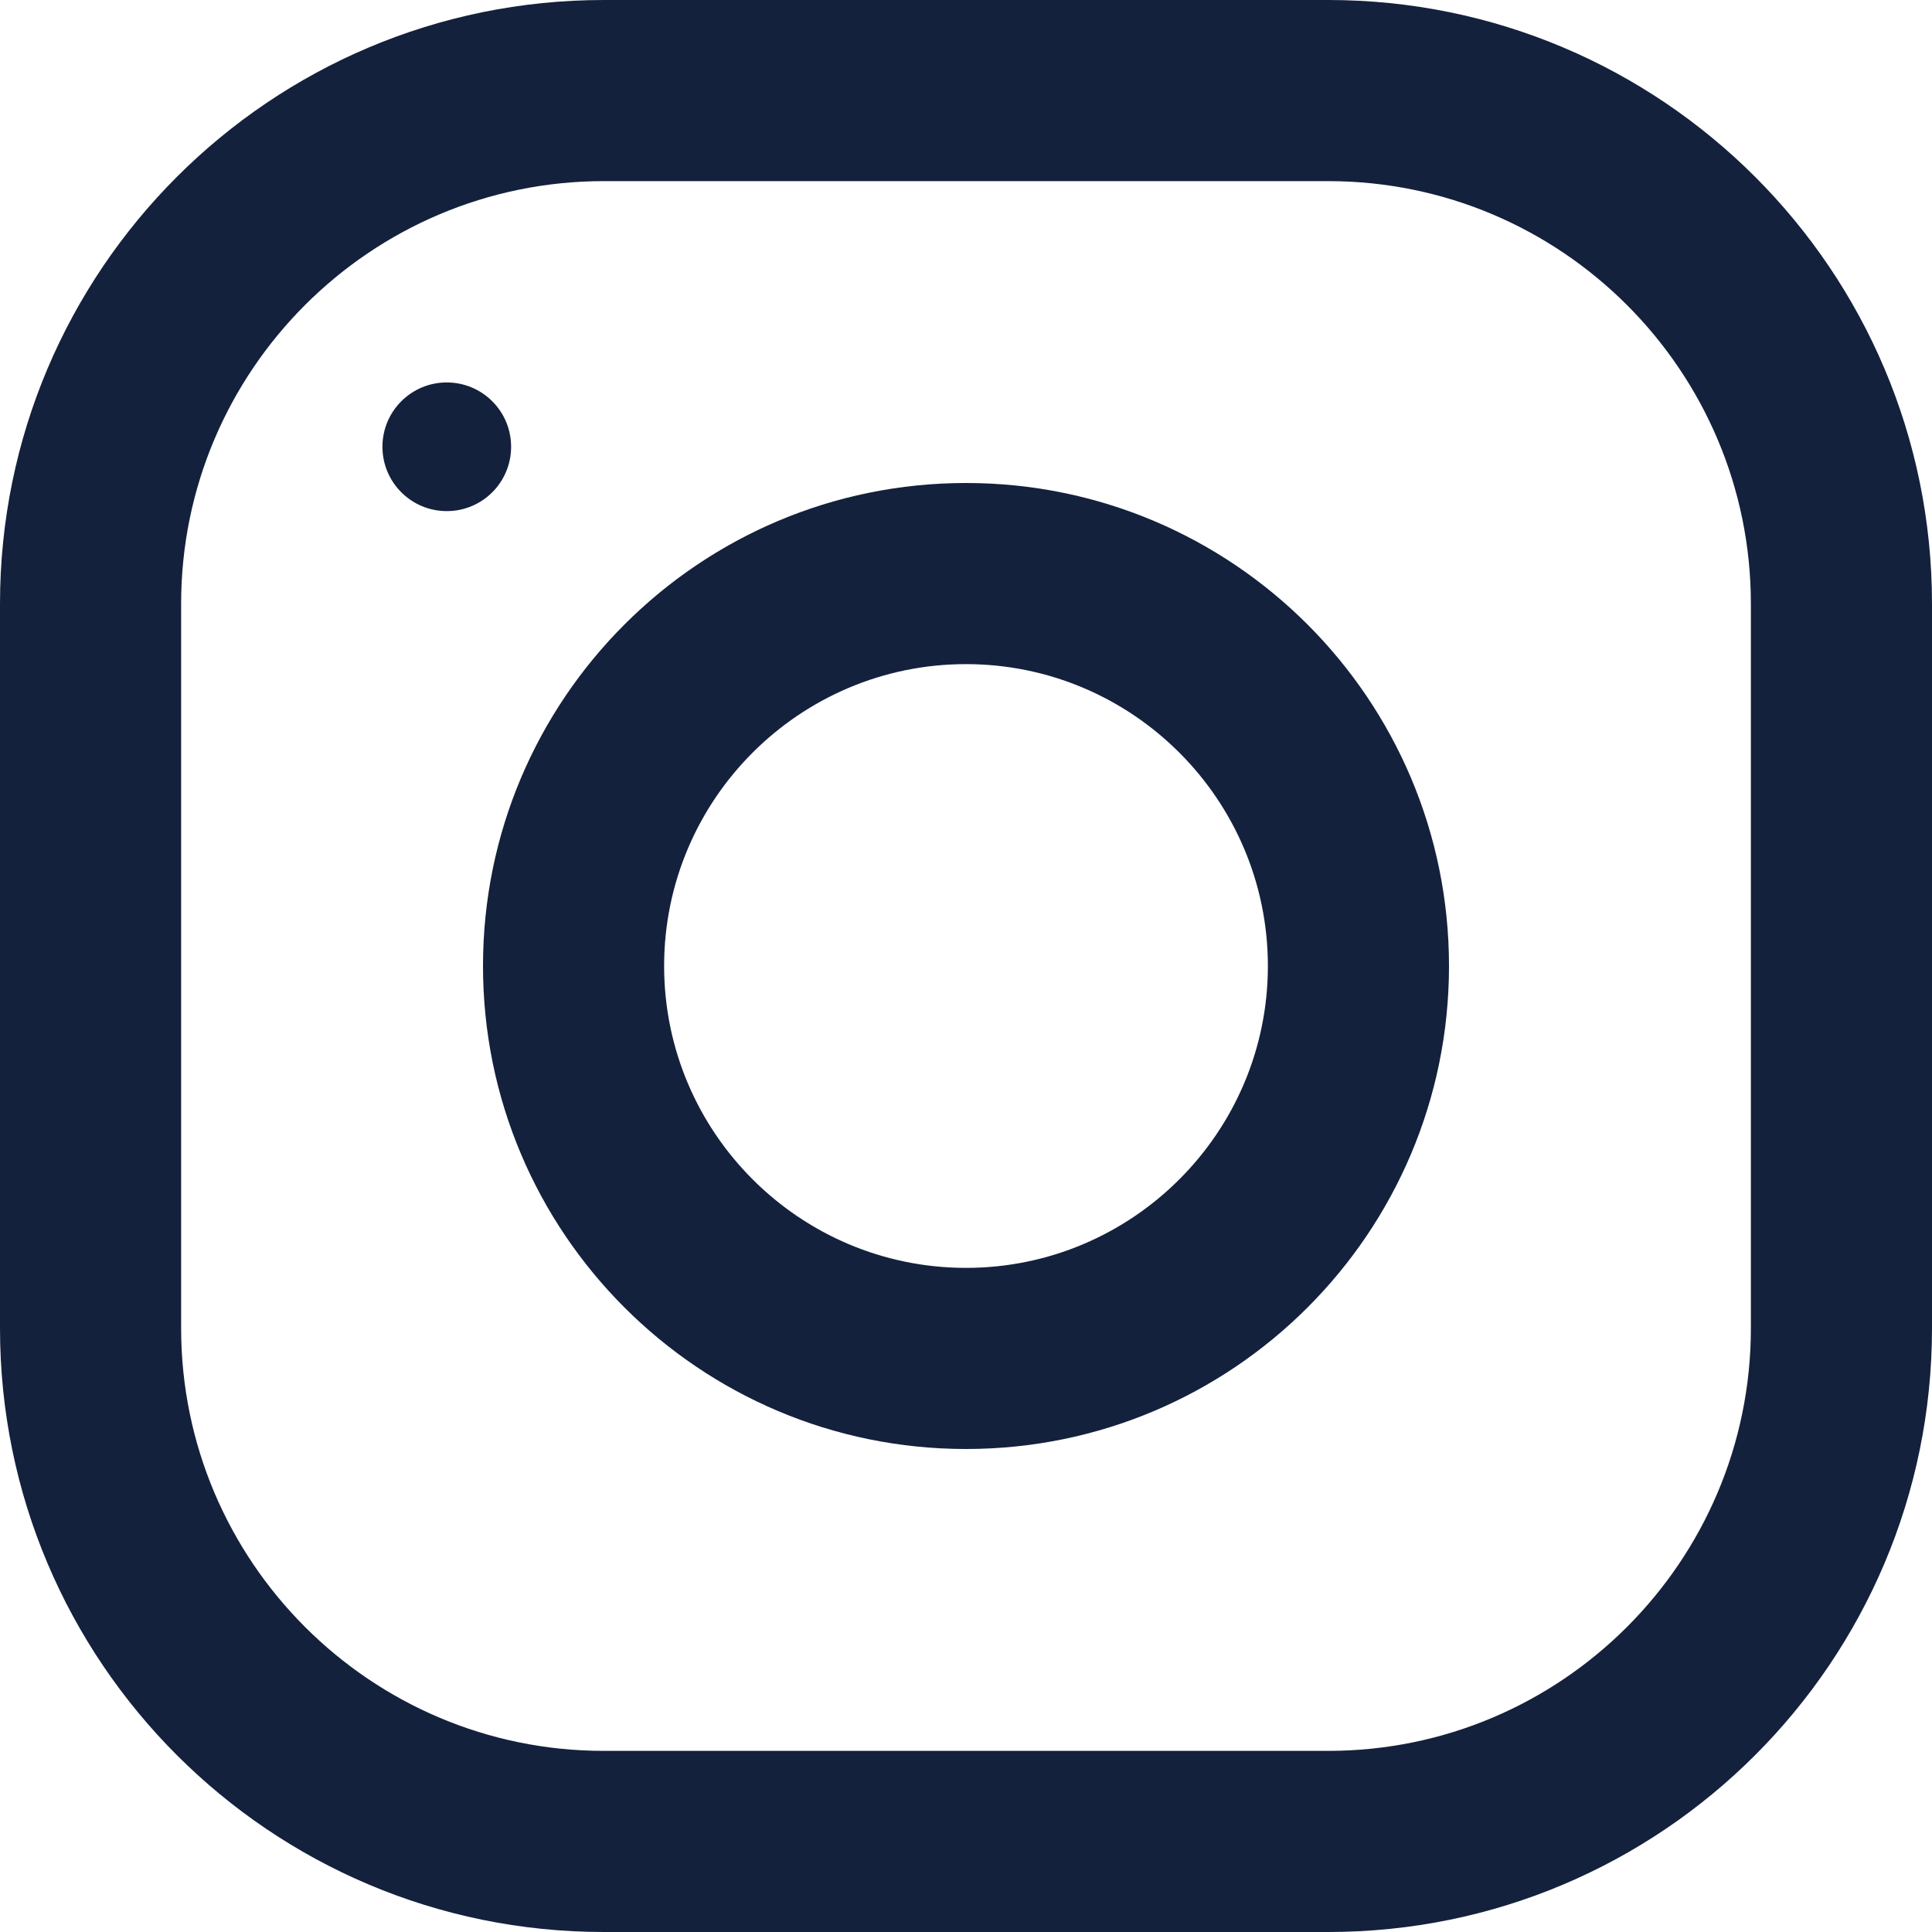
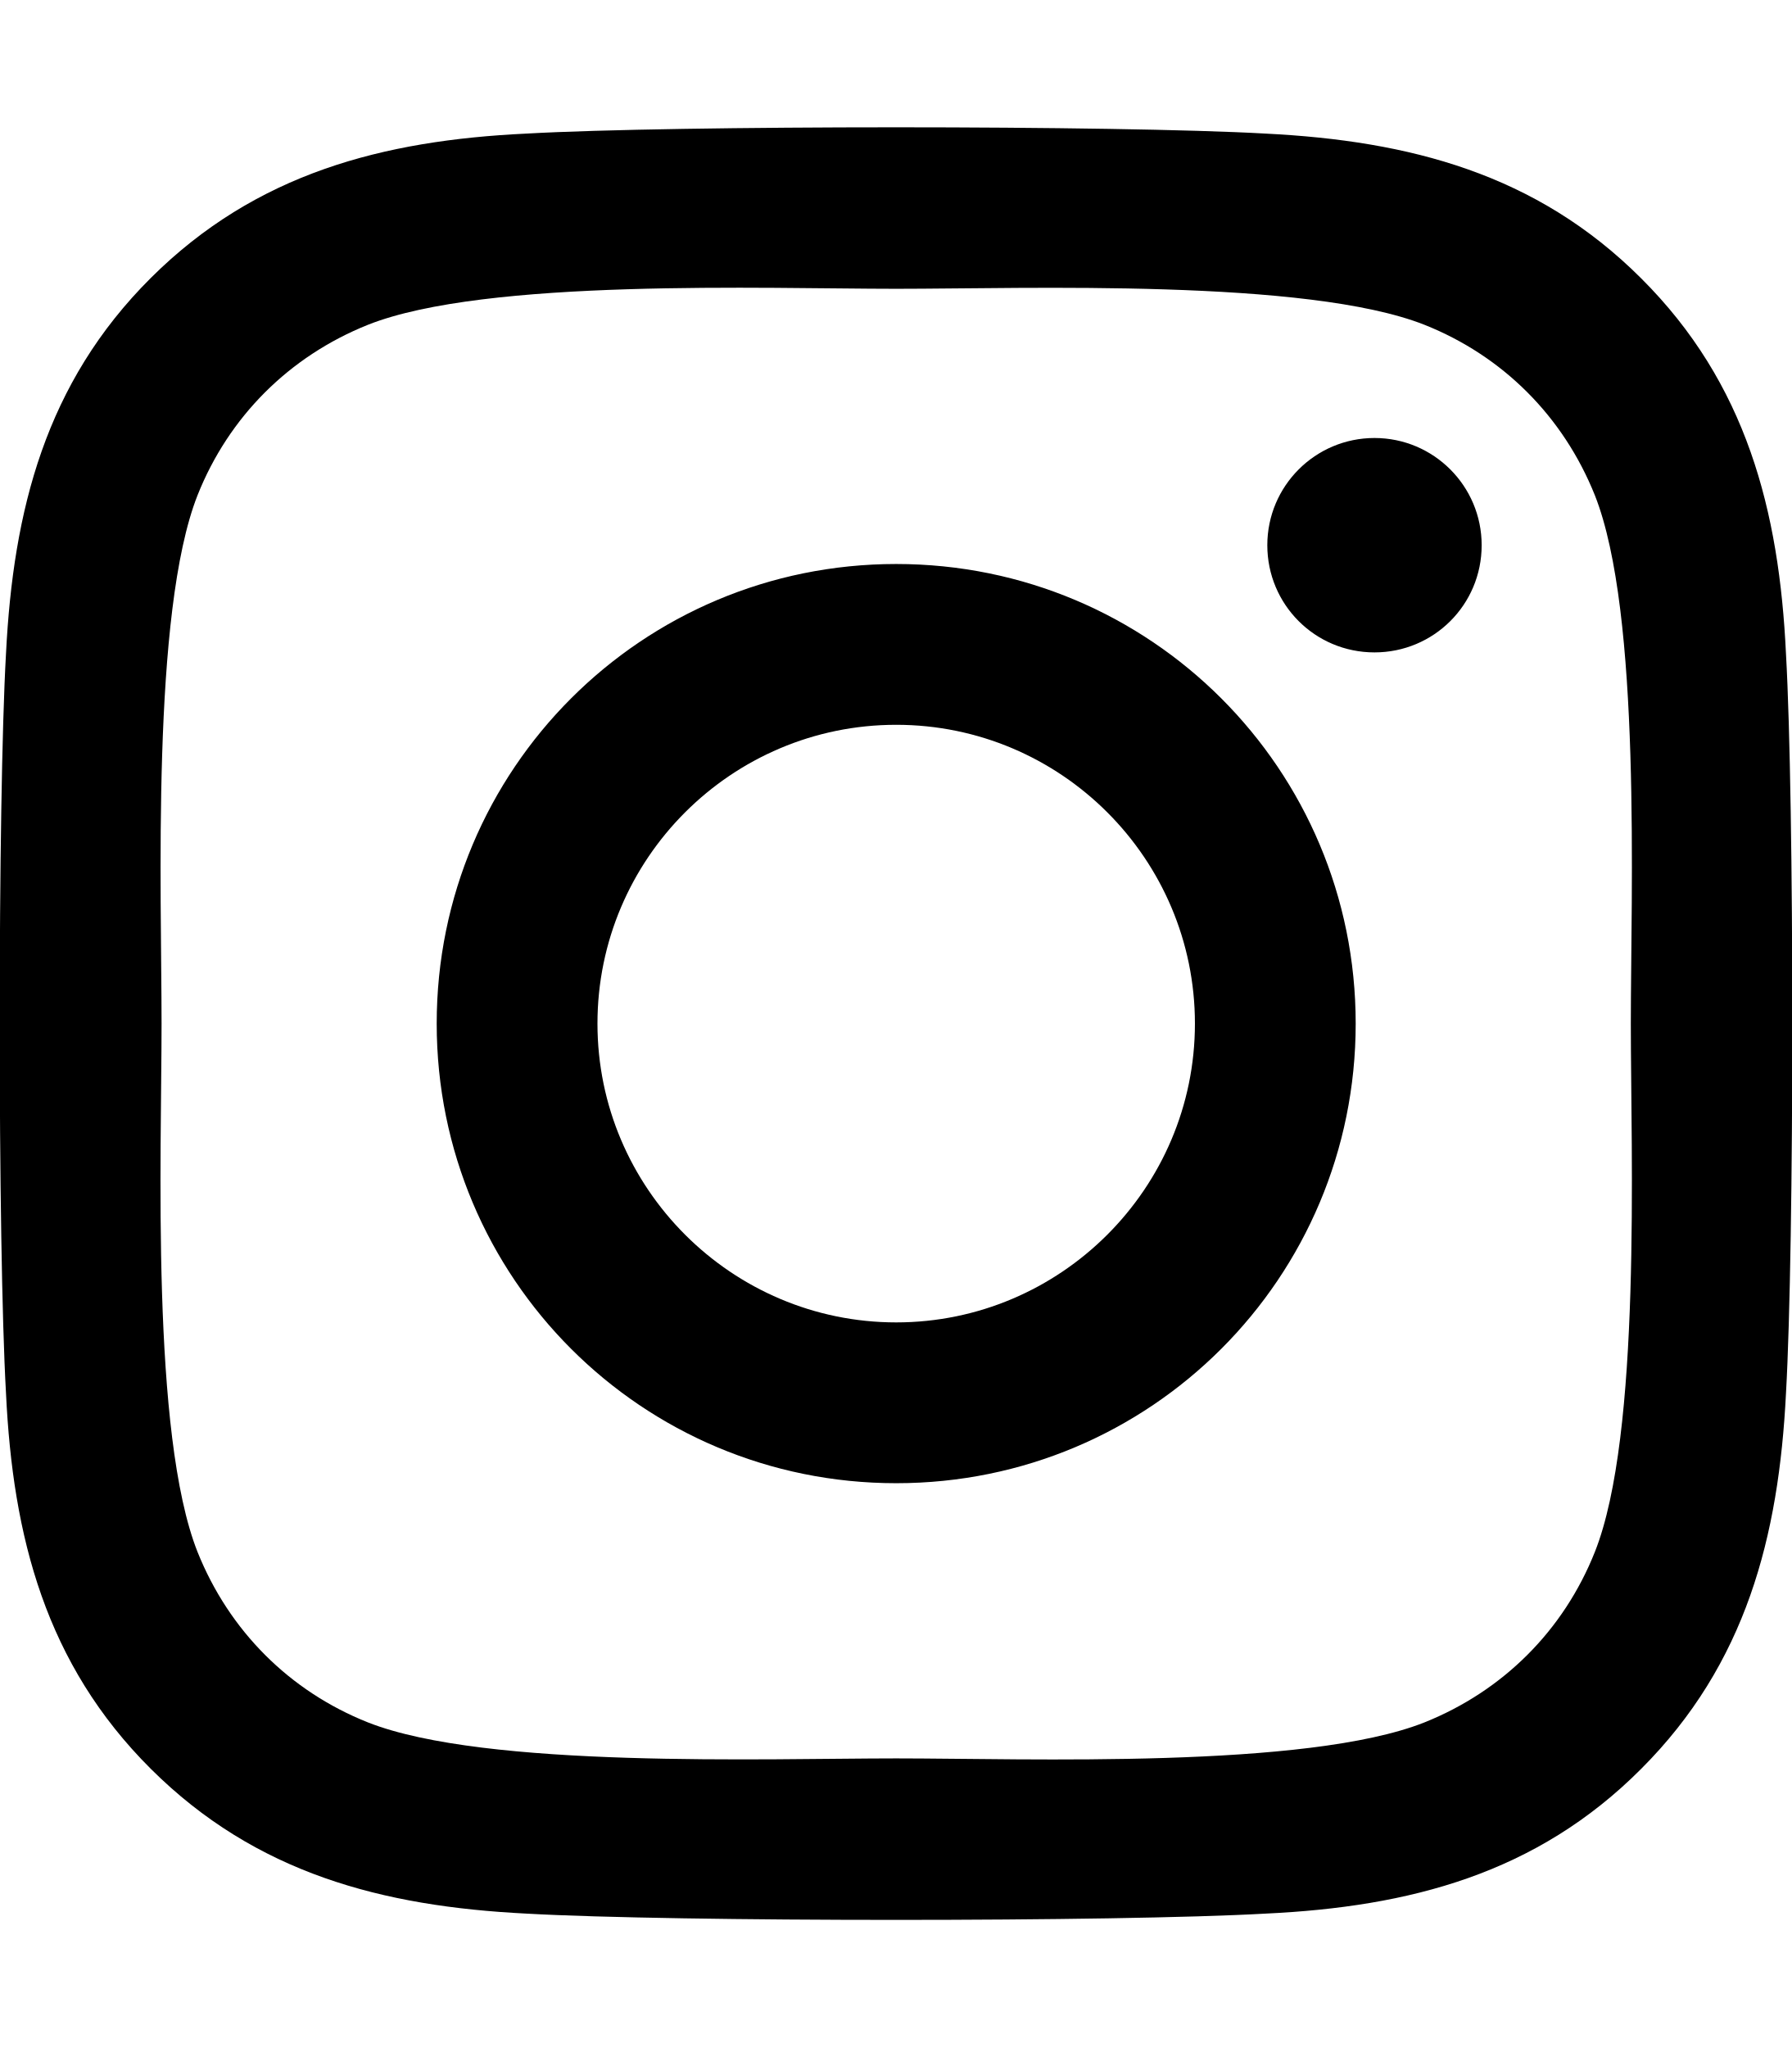
- <svg xmlns="http://www.w3.org/2000/svg" width="20" height="20" viewBox="0 0 20 20" fill="none">
-   <path d="M-6.01032e-07 6.25L-2.73196e-07 13.75C-1.22337e-07 17.201 2.799 20 6.25 20L13.75 20C17.201 20 20 17.201 20 13.75L20 6.25C20 2.799 17.201 -7.51891e-07 13.75 -6.01032e-07L6.25 -2.73196e-07C2.799 -1.22337e-07 -7.51891e-07 2.799 -6.01032e-07 6.25ZM13.75 1.875C16.163 1.875 18.125 3.837 18.125 6.25L18.125 13.75C18.125 16.163 16.163 18.125 13.75 18.125L6.25 18.125C3.837 18.125 1.875 16.163 1.875 13.75L1.875 6.25C1.875 3.837 3.837 1.875 6.25 1.875L13.75 1.875Z" fill="#14213d" />
-   <path d="M5 10C5 12.761 7.239 15 10 15C12.761 15 15 12.761 15 10C15 7.239 12.761 5 10 5C7.239 5 5 7.239 5 10ZM13.125 10C13.125 11.723 11.723 13.125 10 13.125C8.276 13.125 6.875 11.723 6.875 10C6.875 8.277 8.276 6.875 10 6.875C11.723 6.875 13.125 8.277 13.125 10Z" fill="#14213d" />
-   <path d="M5.291 4.625C5.291 4.257 4.993 3.959 4.625 3.959C4.257 3.959 3.959 4.257 3.959 4.625C3.959 4.993 4.257 5.291 4.625 5.291C4.993 5.291 5.291 4.993 5.291 4.625Z" fill="#14213d" />
+ <svg xmlns="http://www.w3.org/2000/svg" viewBox="0 0 448 512">
+   <path d="M224.1 141c-63.6 0-114.9 51.3-114.9 114.9s51.3 114.9 114.9 114.9S339 319.5 339 255.9 287.7 141 224.1 141zm0 189.6c-41.1 0-74.7-33.5-74.7-74.7s33.5-74.7 74.7-74.7 74.7 33.5 74.7 74.7-33.6 74.7-74.7 74.7zm146.4-194.3c0 14.9-12 26.8-26.8 26.8-14.9 0-26.8-12-26.8-26.8s12-26.8 26.8-26.8 26.8 12 26.8 26.8zm76.1 27.2c-1.7-35.9-9.9-67.7-36.2-93.9-26.2-26.2-58-34.4-93.9-36.2-37-2.1-147.9-2.1-184.9 0-35.8 1.7-67.6 9.9-93.9 36.1s-34.4 58-36.2 93.9c-2.1 37-2.1 147.9 0 184.9 1.7 35.9 9.9 67.7 36.2 93.9s58 34.4 93.9 36.2c37 2.1 147.9 2.1 184.9 0 35.9-1.7 67.7-9.9 93.9-36.2 26.2-26.2 34.4-58 36.2-93.9 2.1-37 2.1-147.8 0-184.8zM398.8 388c-7.8 19.6-22.9 34.7-42.6 42.6-29.5 11.7-99.5 9-132.1 9s-102.7 2.6-132.1-9c-19.6-7.8-34.7-22.9-42.6-42.6-11.7-29.5-9-99.5-9-132.1s-2.6-102.7 9-132.1c7.8-19.6 22.9-34.7 42.6-42.6 29.5-11.7 99.5-9 132.1-9s102.7-2.6 132.1 9c19.6 7.8 34.7 22.9 42.6 42.6 11.7 29.5 9 99.5 9 132.1s2.7 102.7-9 132.1z" />
</svg>
